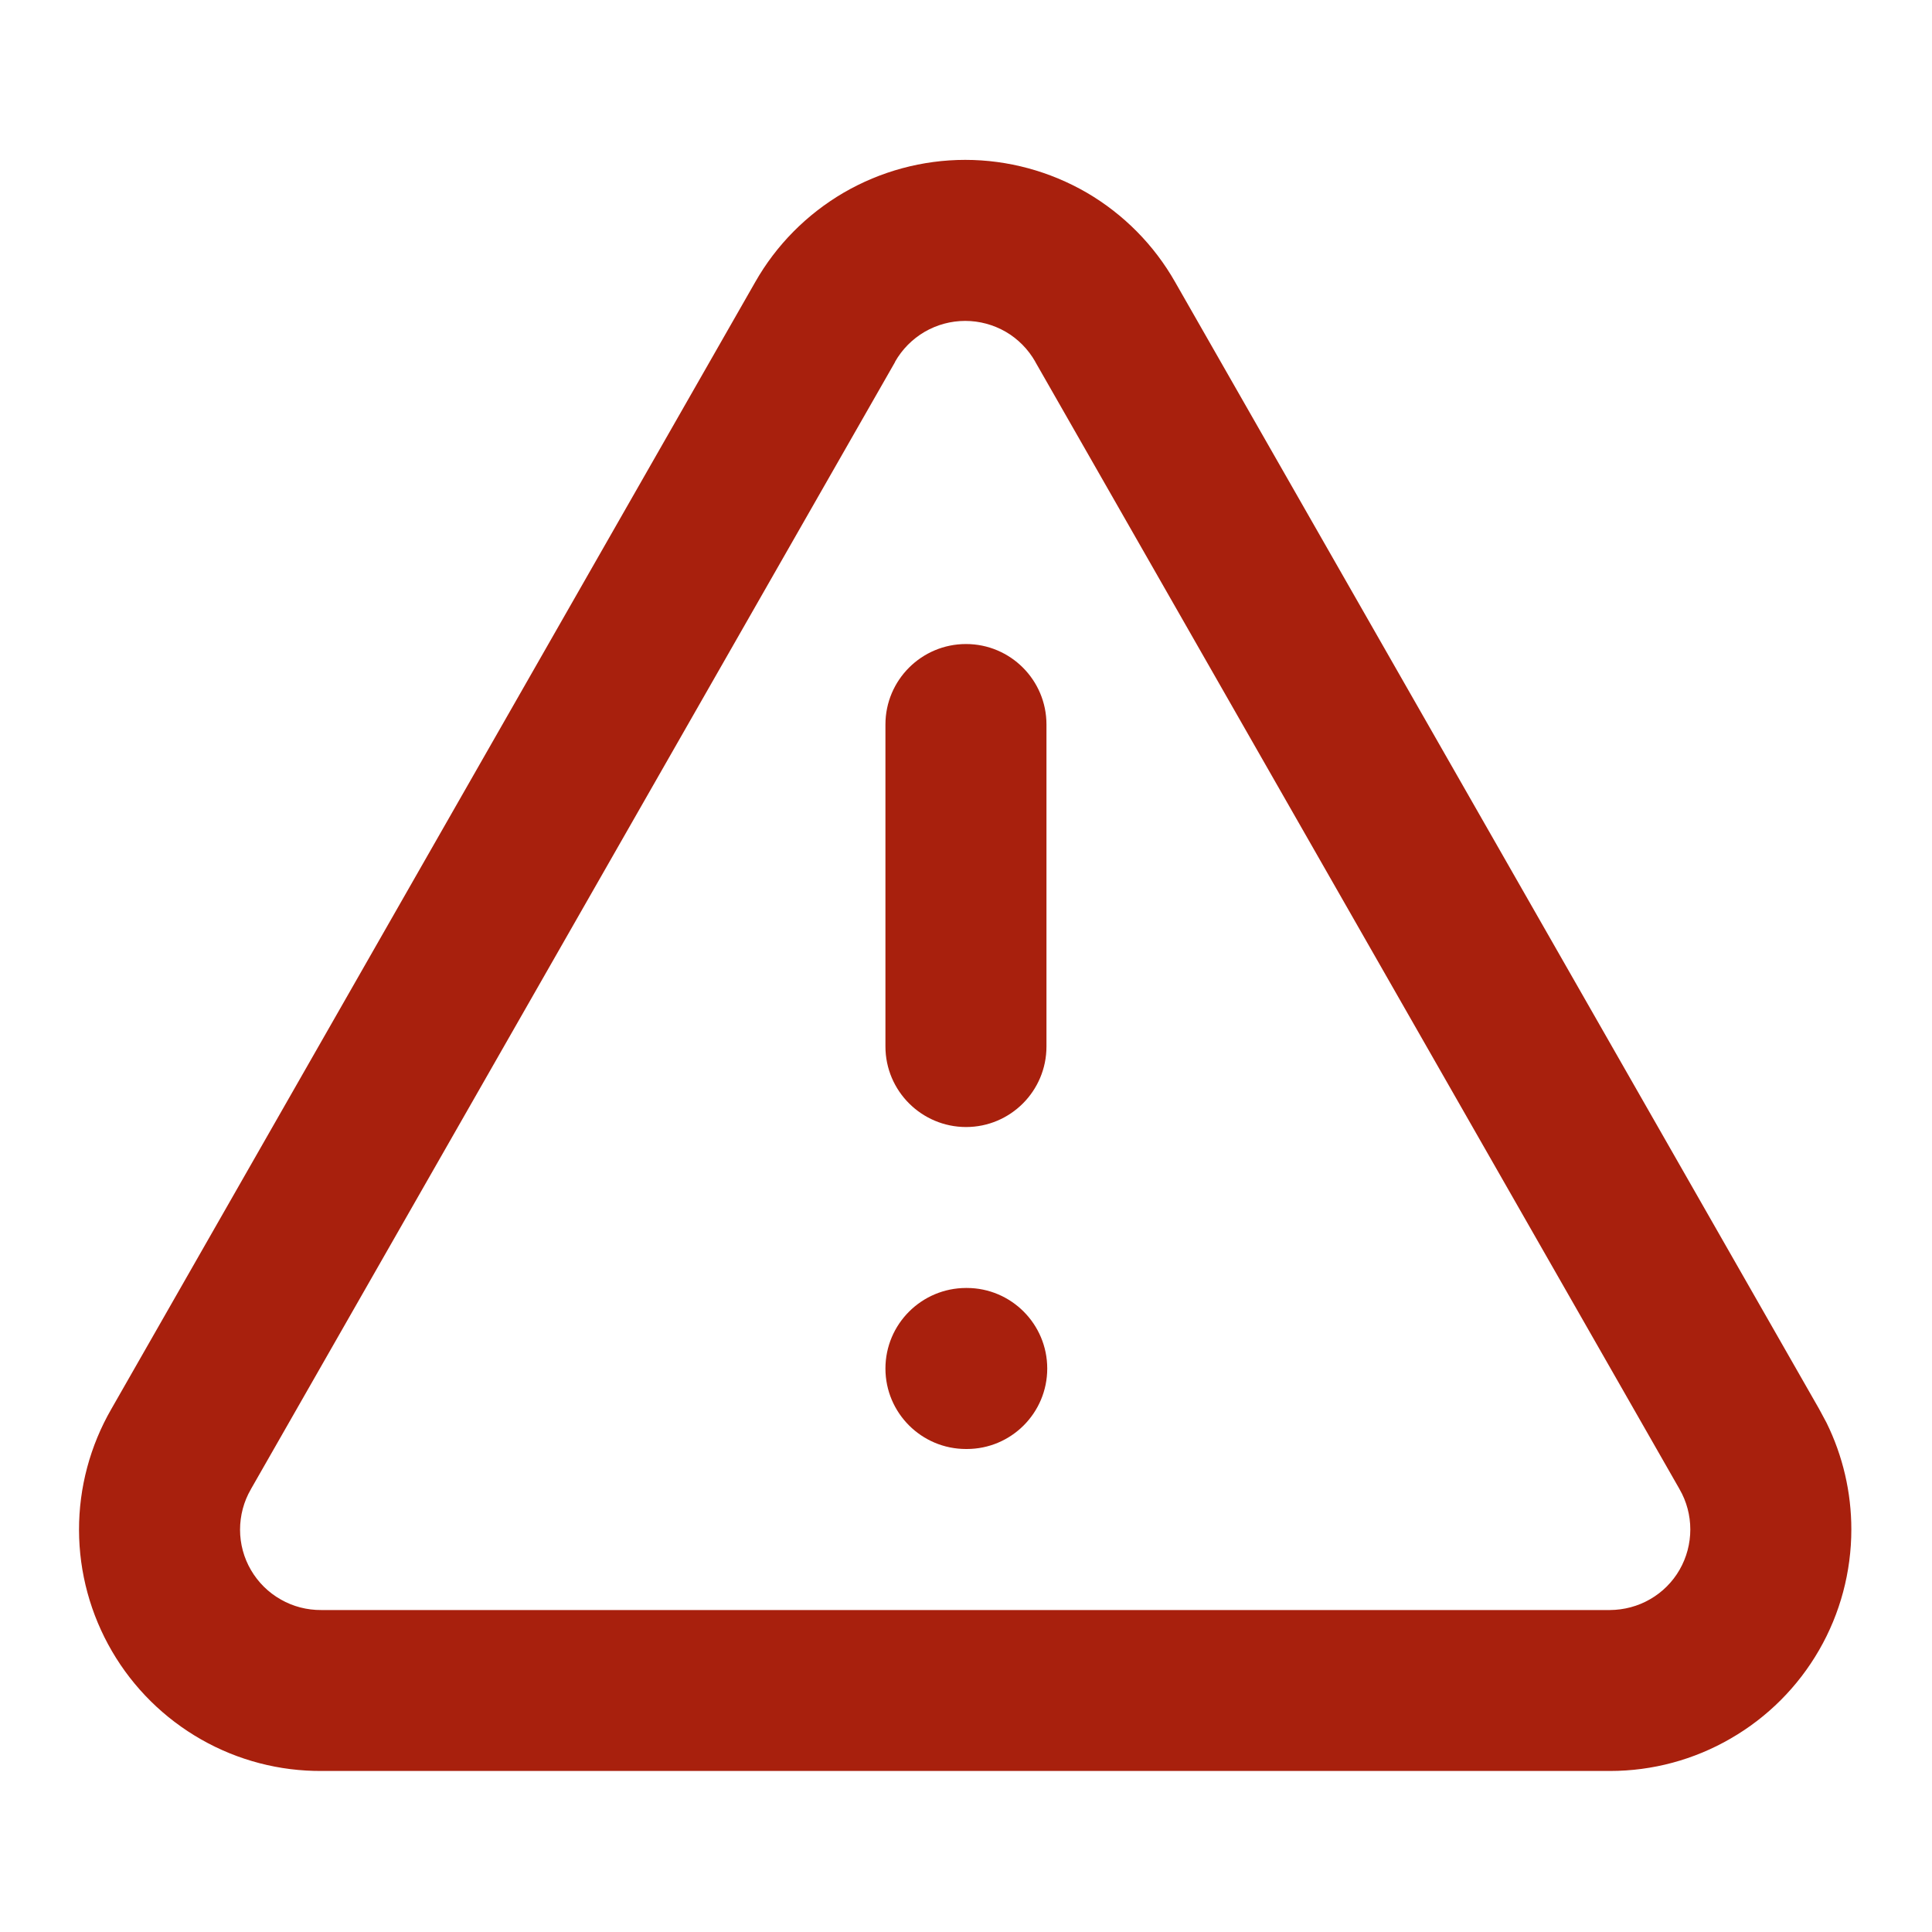
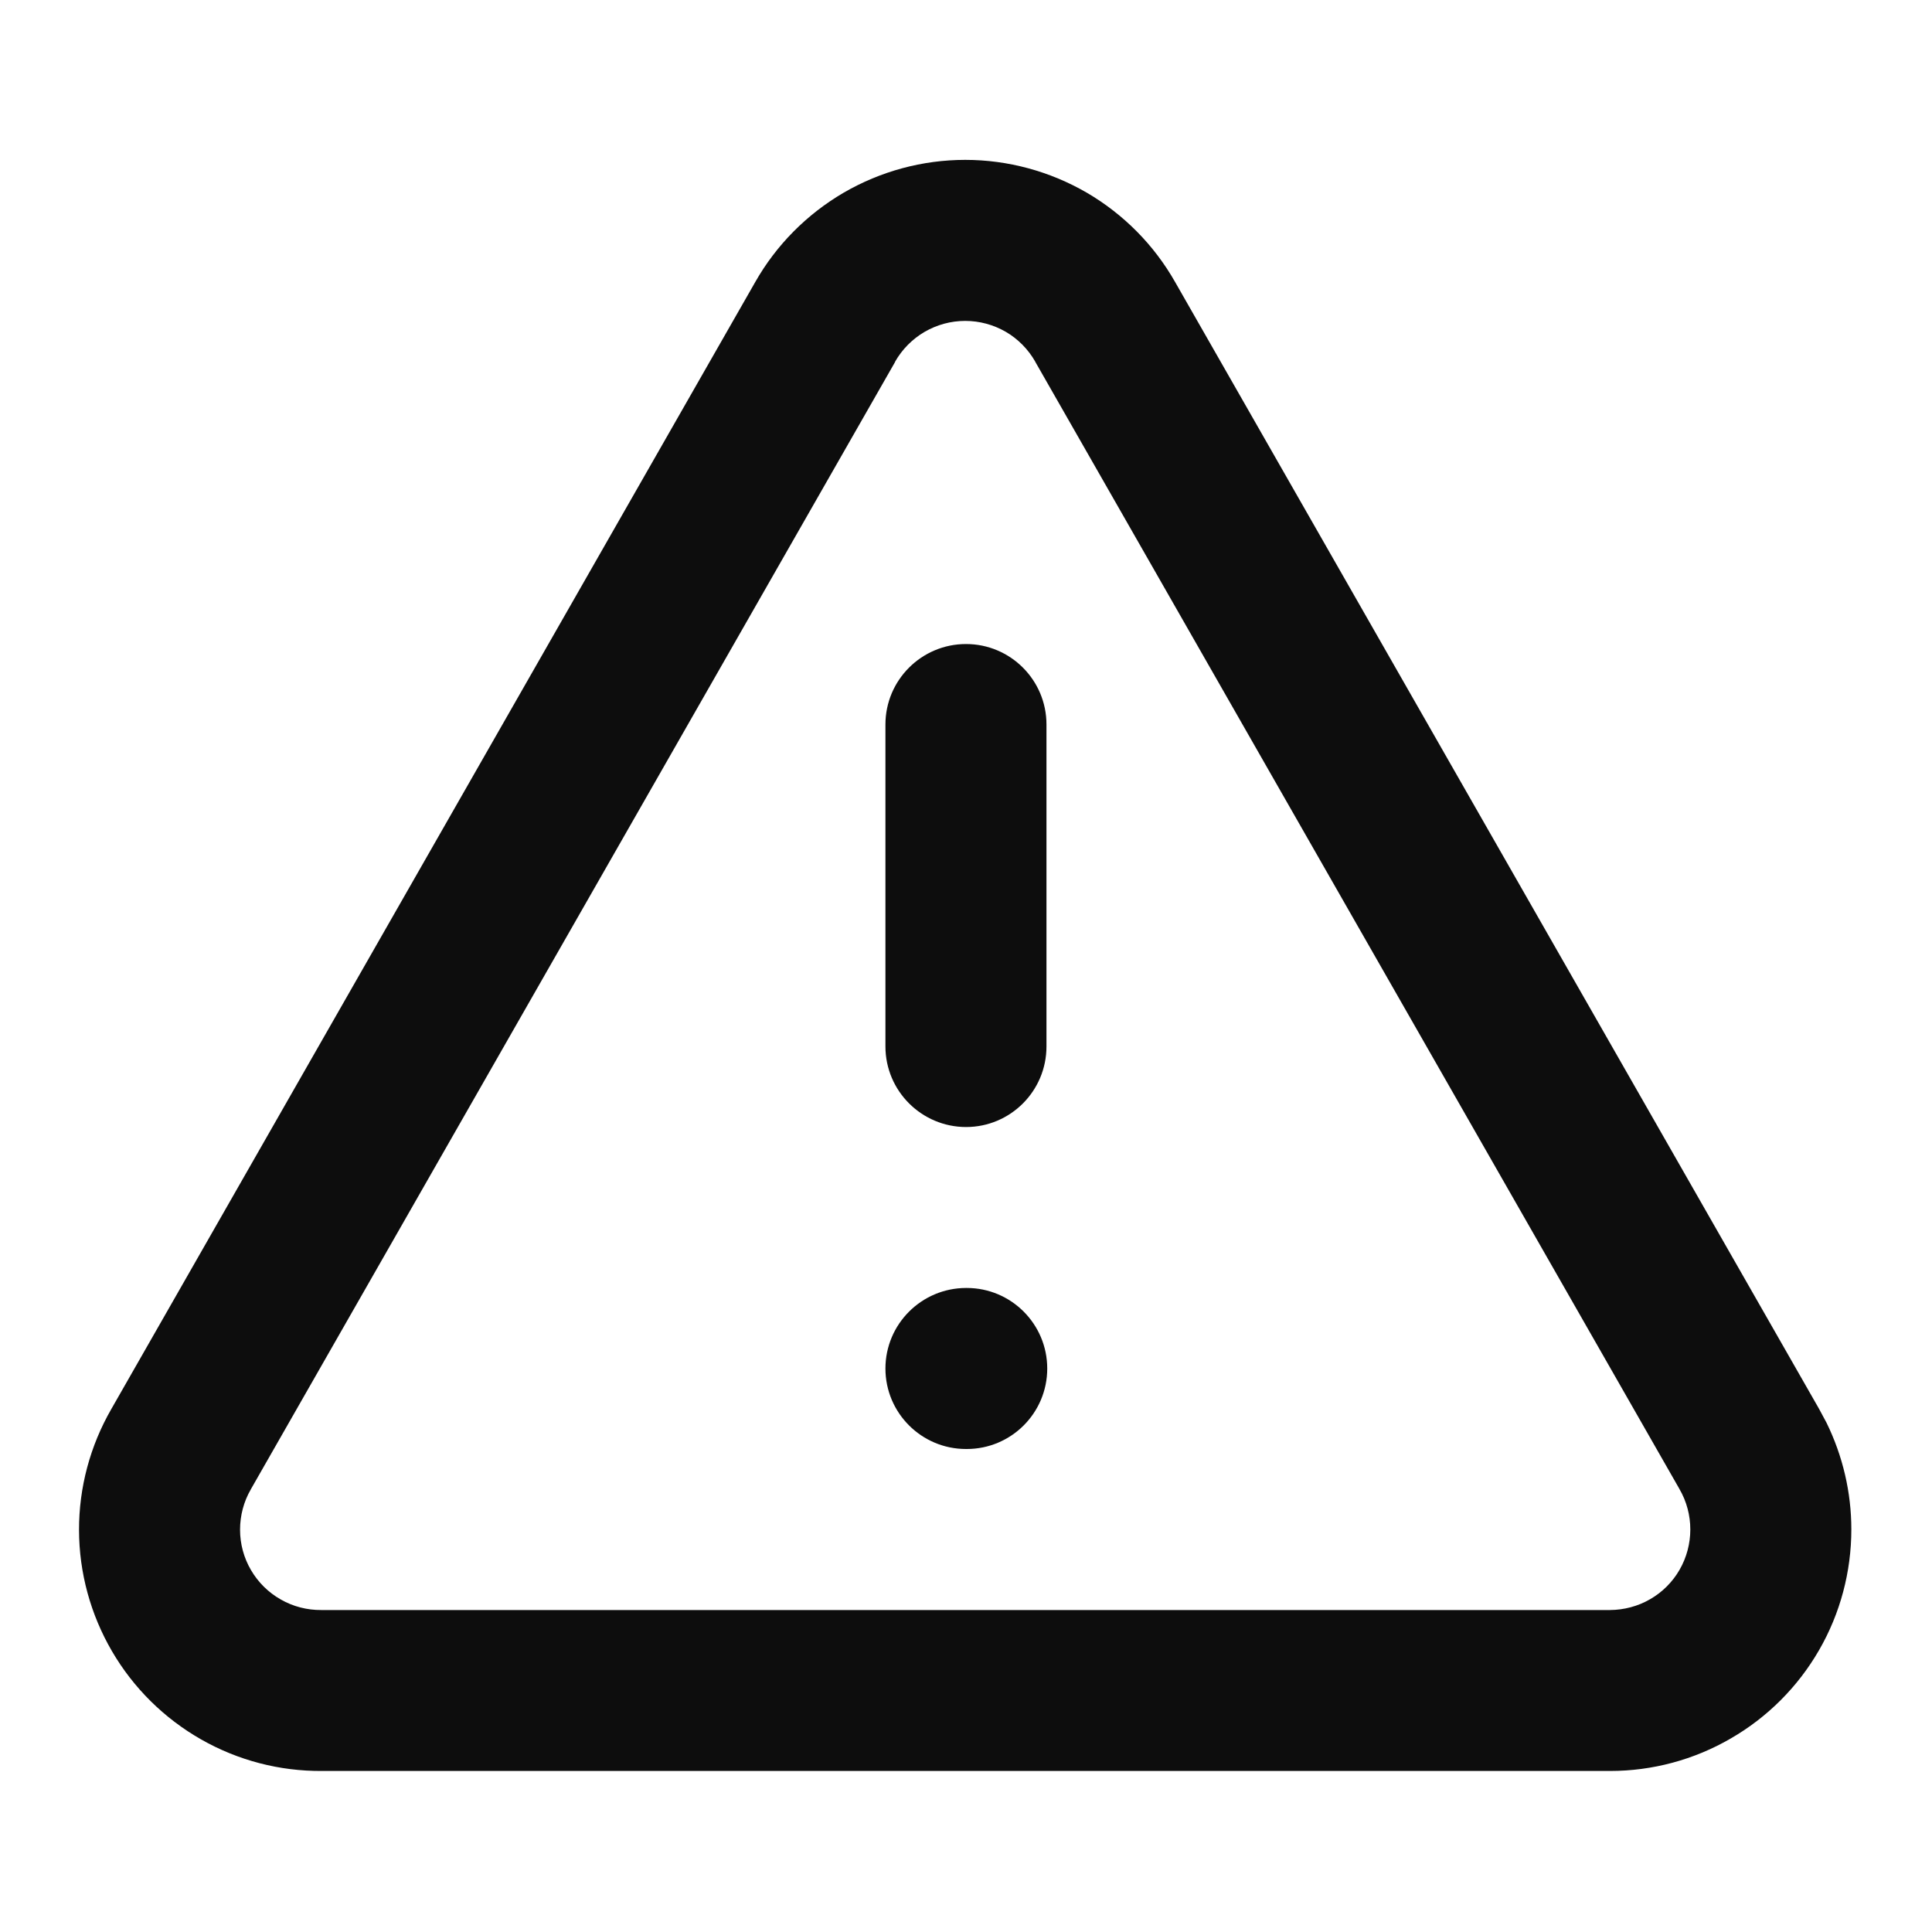
<svg xmlns="http://www.w3.org/2000/svg" width="20" height="20" viewBox="0 0 20 20" fill="none">
-   <path d="M10.008 13.333C10.468 13.333 10.841 13.707 10.841 14.167C10.841 14.627 10.468 15 10.008 15H10C9.54 15 9.166 14.627 9.166 14.167C9.166 13.707 9.54 13.334 10 13.333H10.008Z" fill="#A8200D" />
-   <path d="M10 6.667C10.46 6.667 10.833 7.04 10.833 7.5V10.833C10.833 11.294 10.46 11.667 10 11.667C9.54 11.666 9.166 11.293 9.166 10.833V7.5C9.166 7.04 9.54 6.667 10 6.667Z" fill="#A8200D" />
-   <path fill-rule="evenodd" clip-rule="evenodd" d="M9.992 1.655C10.434 1.655 10.868 1.773 11.251 1.995C11.632 2.218 11.947 2.536 12.165 2.92L18.83 14.583L18.908 14.728C19.077 15.071 19.165 15.449 19.165 15.832C19.165 16.271 19.05 16.703 18.831 17.082C18.612 17.462 18.296 17.778 17.916 17.997C17.537 18.217 17.106 18.333 16.667 18.333H3.333C2.895 18.336 2.464 18.224 2.083 18.007C1.7 17.789 1.381 17.474 1.159 17.093C0.937 16.712 0.819 16.28 0.818 15.839C0.817 15.399 0.933 14.967 1.152 14.587L7.818 2.92C8.036 2.536 8.352 2.218 8.733 1.995C9.115 1.773 9.549 1.655 9.992 1.655ZM9.992 3.322C9.844 3.322 9.7 3.361 9.572 3.435C9.445 3.509 9.339 3.616 9.266 3.744L9.266 3.747L2.599 15.413L2.597 15.417C2.523 15.544 2.485 15.689 2.485 15.836C2.485 15.982 2.524 16.127 2.598 16.253C2.672 16.38 2.779 16.486 2.907 16.558C3.034 16.631 3.179 16.668 3.326 16.667H16.666C16.812 16.666 16.956 16.628 17.082 16.555C17.209 16.482 17.314 16.377 17.387 16.25C17.46 16.123 17.498 15.979 17.498 15.833C17.498 15.687 17.46 15.543 17.387 15.417L17.385 15.413L10.718 3.747L10.717 3.744C10.644 3.616 10.539 3.509 10.412 3.435C10.284 3.361 10.139 3.322 9.992 3.322Z" fill="#A8200D" />
+   <path d="M10.008 13.333C10.468 13.333 10.841 13.707 10.841 14.167C10.841 14.627 10.468 15 10.008 15H10C9.54 15 9.166 14.627 9.166 14.167C9.166 13.707 9.54 13.334 10 13.333H10.008Z" fill="#0D0D0D" />
+   <path d="M10 6.667C10.46 6.667 10.833 7.04 10.833 7.5V10.833C10.833 11.294 10.46 11.667 10 11.667C9.54 11.666 9.166 11.293 9.166 10.833V7.5C9.166 7.04 9.54 6.667 10 6.667Z" fill="#0D0D0D" />
+   <path fill-rule="evenodd" clip-rule="evenodd" d="M9.992 1.655C10.434 1.655 10.868 1.773 11.251 1.995C11.632 2.218 11.947 2.536 12.165 2.92L18.83 14.583L18.908 14.728C19.076 15.071 19.165 15.449 19.165 15.832C19.165 16.271 19.05 16.703 18.831 17.082C18.612 17.462 18.296 17.778 17.916 17.997C17.537 18.217 17.106 18.333 16.667 18.333H3.333C2.895 18.336 2.464 18.224 2.083 18.007C1.7 17.789 1.381 17.474 1.159 17.093C0.937 16.712 0.819 16.28 0.818 15.839C0.817 15.399 0.933 14.967 1.152 14.587L7.818 2.92C8.036 2.536 8.352 2.218 8.733 1.995C9.115 1.773 9.549 1.655 9.992 1.655ZM9.992 3.322C9.844 3.322 9.7 3.361 9.572 3.435C9.445 3.509 9.339 3.616 9.266 3.744L9.266 3.747L2.599 15.413L2.597 15.417C2.523 15.544 2.485 15.689 2.485 15.836C2.485 15.982 2.524 16.127 2.598 16.253C2.672 16.38 2.779 16.486 2.907 16.558C3.034 16.631 3.179 16.668 3.326 16.667H16.666C16.812 16.666 16.956 16.628 17.082 16.555C17.209 16.482 17.314 16.377 17.387 16.25C17.46 16.123 17.498 15.979 17.498 15.833C17.498 15.687 17.46 15.543 17.387 15.417L17.385 15.413L10.718 3.747L10.717 3.744C10.644 3.616 10.539 3.509 10.412 3.435C10.284 3.361 10.139 3.322 9.992 3.322Z" fill="#0D0D0D" />
</svg>
